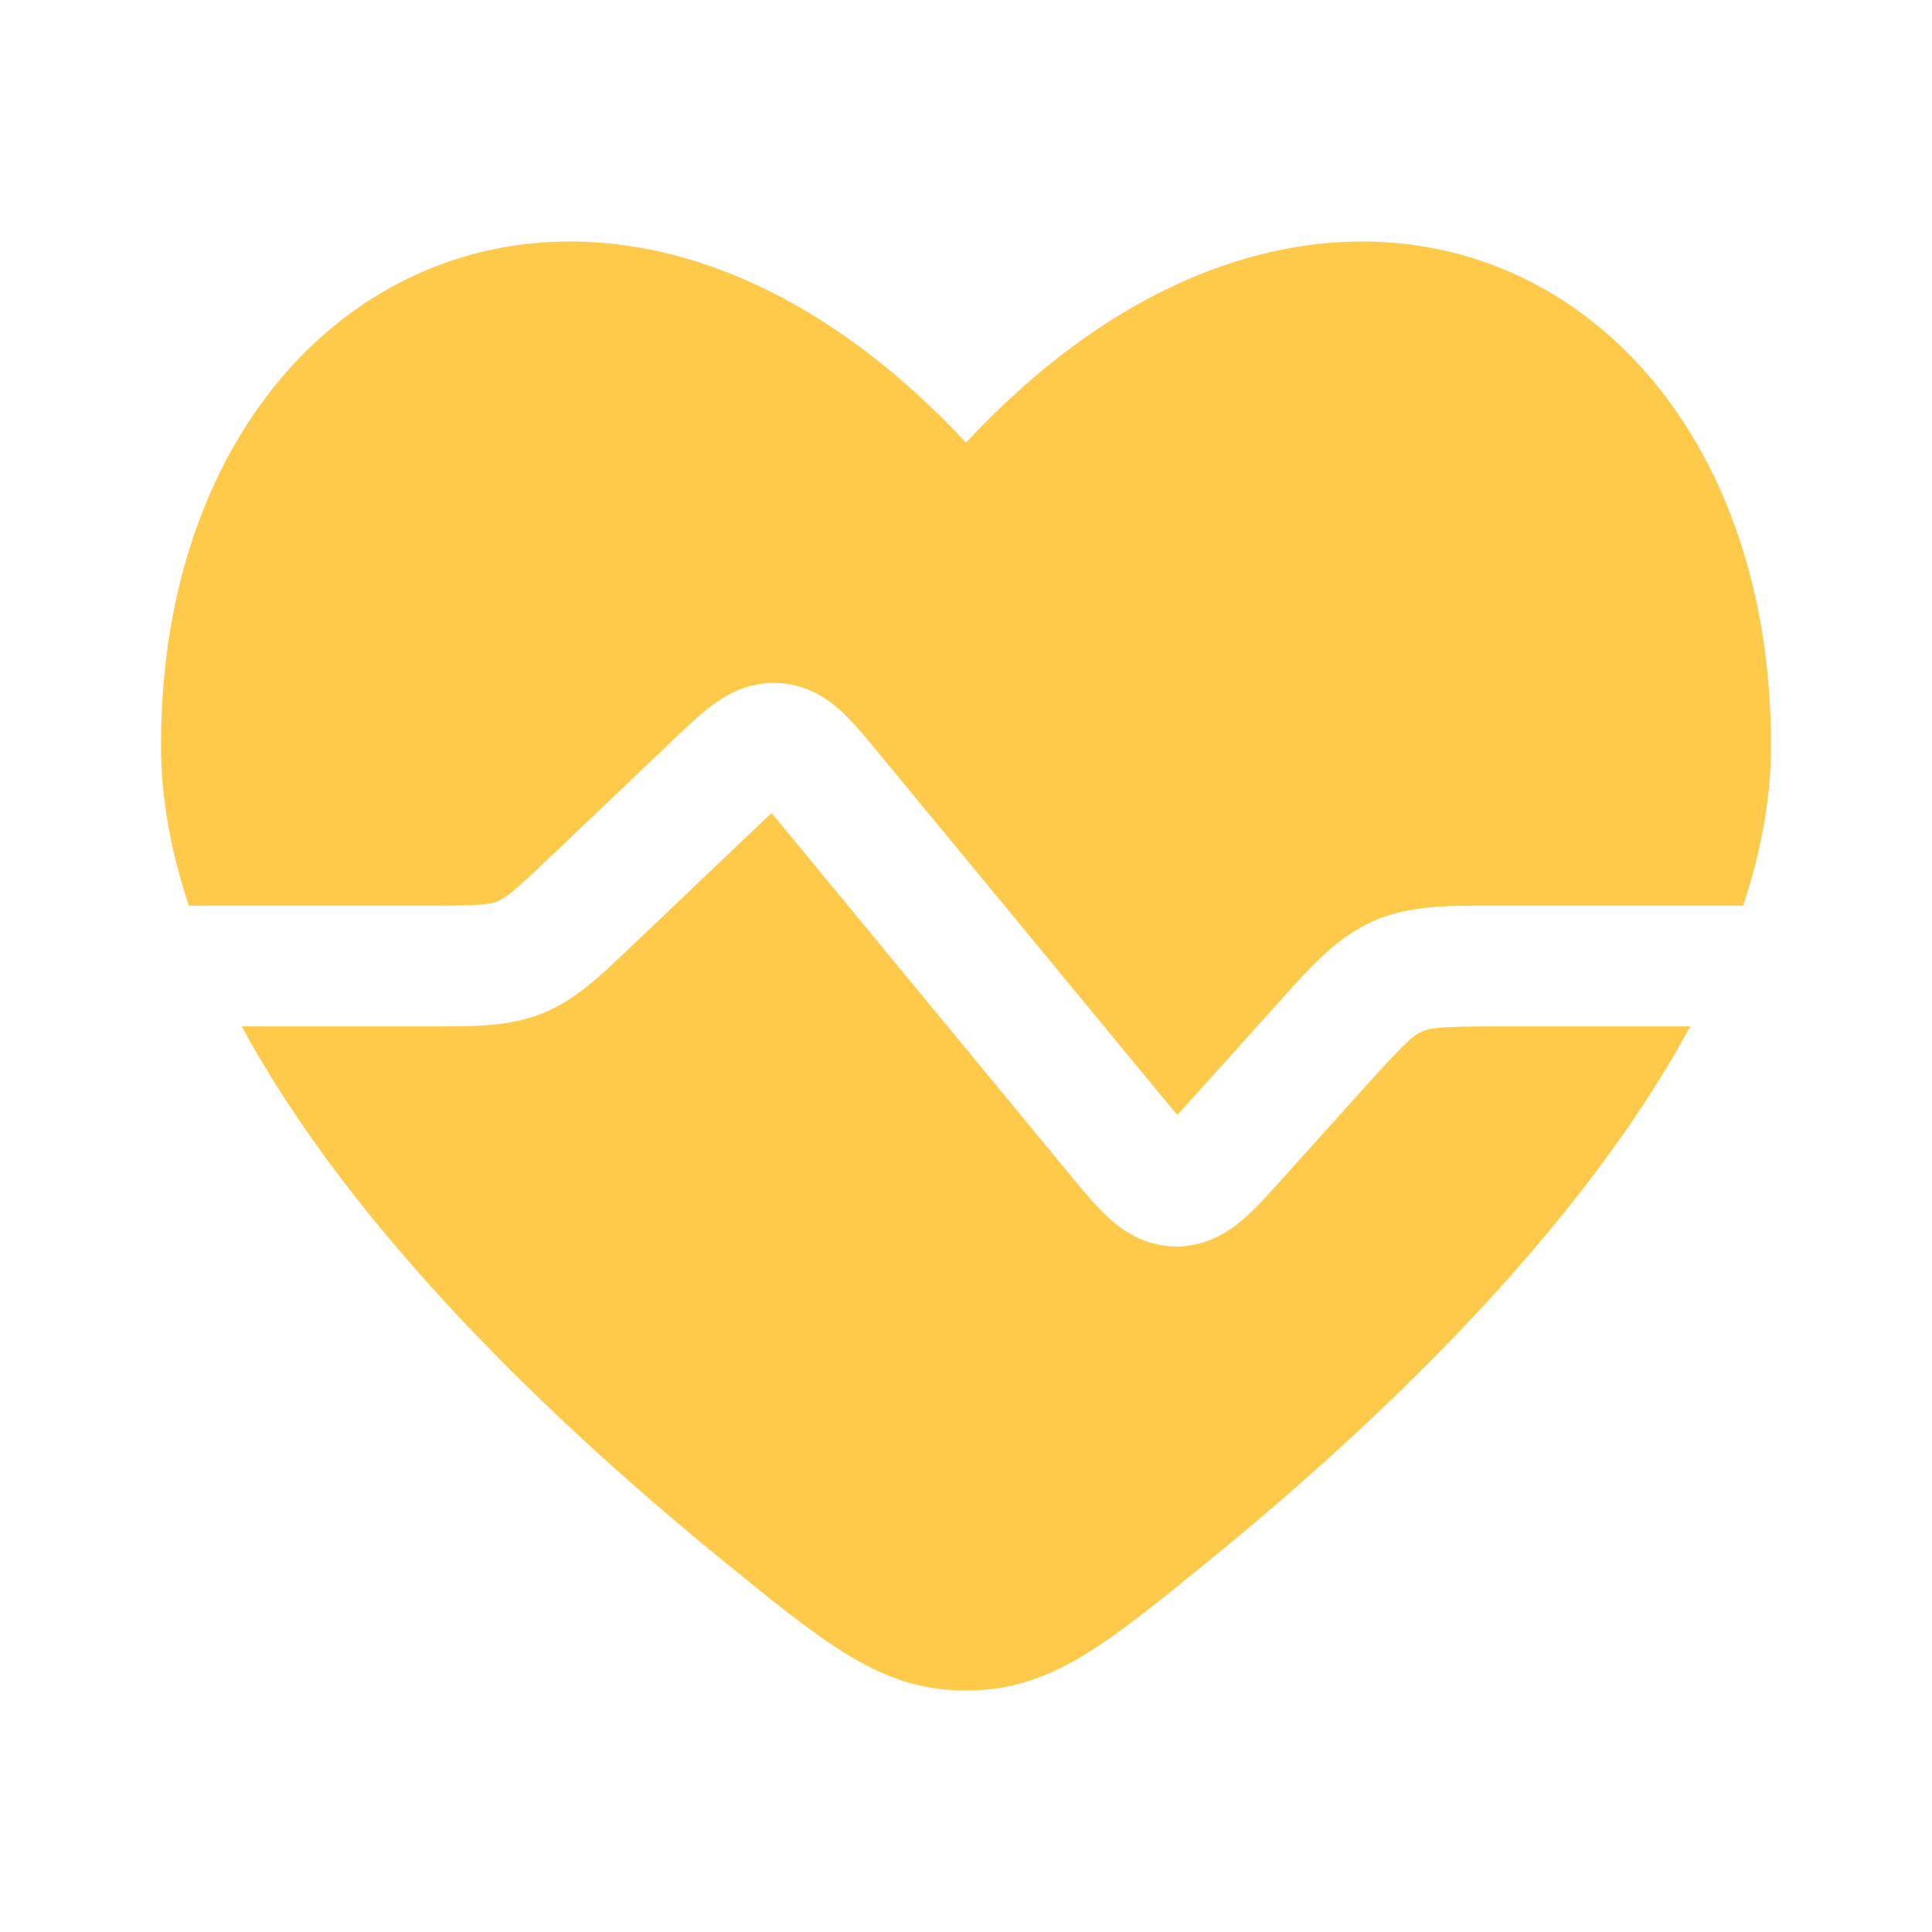
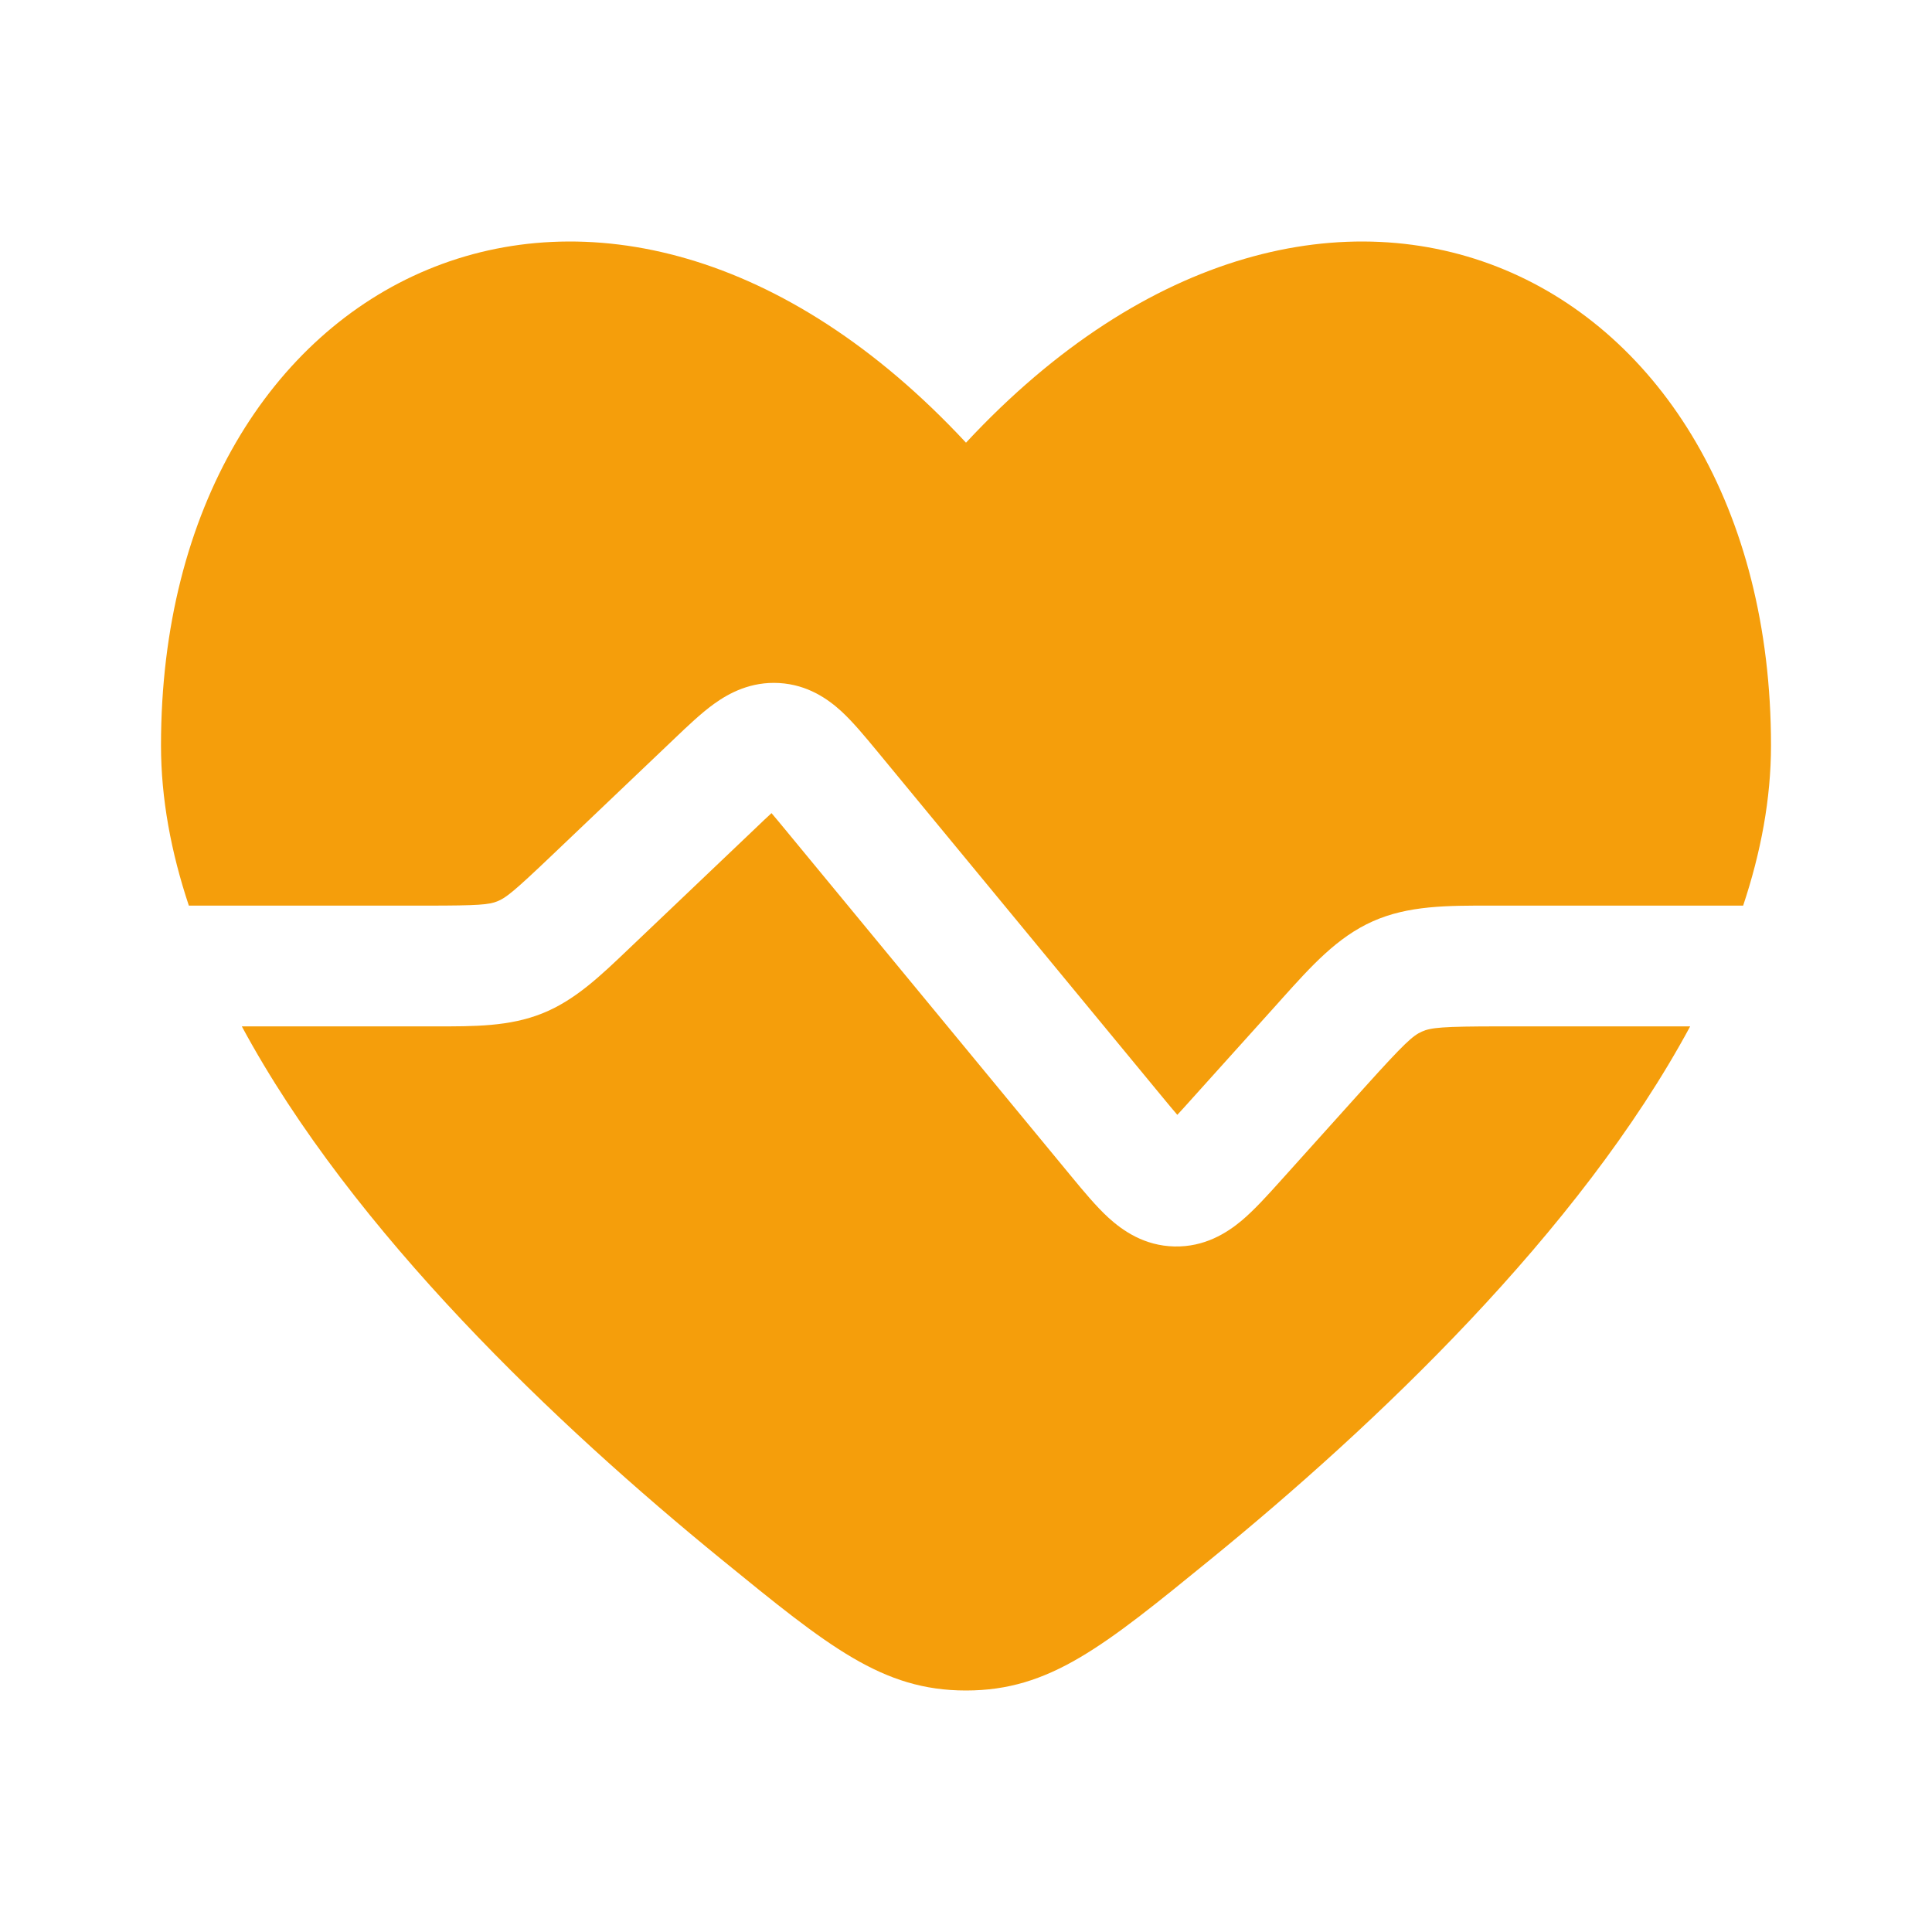
<svg xmlns="http://www.w3.org/2000/svg" width="32px" height="32px" viewBox="0 0 24 24" fill="none" style="background-color:#000">
  <g id="SVGRepo_bgCarrier" stroke-width="0" />
  <g id="SVGRepo_tracerCarrier" stroke-linecap="round" stroke-linejoin="round" />
  <g id="SVGRepo_iconCarrier">
-     <path d="M2.346 11.25C2.125 10.587 2 9.92 2 9.26C2 3.349 7.5 0.663 12 5.499C16.5 0.663 22 3.349 22 9.26C22 9.92 21.875 10.587 21.654 11.25H18.636L18.524 11.25C17.978 11.249 17.494 11.248 17.053 11.445C16.612 11.641 16.288 12.002 15.923 12.408L15.848 12.492L14.819 13.635C14.743 13.72 14.68 13.79 14.625 13.849C14.572 13.788 14.513 13.716 14.44 13.628L10.889 9.323C10.749 9.154 10.6 8.973 10.454 8.838C10.284 8.682 10.033 8.506 9.681 8.485C9.329 8.464 9.059 8.608 8.871 8.743C8.71 8.859 8.54 9.021 8.381 9.173L6.852 10.629C6.38 11.079 6.282 11.155 6.179 11.196C6.076 11.238 5.952 11.25 5.3 11.25H2.346Z" fill="#FFC94A" />
-     <path d="M3.004 12.75C4.385 15.312 6.93 17.714 8.962 19.371C10.294 20.457 10.96 21 12 21C13.04 21 13.706 20.457 15.038 19.371C17.07 17.714 19.615 15.312 20.996 12.75H18.636C17.912 12.75 17.775 12.765 17.663 12.815C17.551 12.865 17.448 12.957 16.963 13.495L15.909 14.667C15.751 14.843 15.584 15.028 15.424 15.163C15.238 15.318 14.963 15.492 14.59 15.484C14.217 15.476 13.949 15.29 13.77 15.127C13.616 14.986 13.457 14.794 13.307 14.612L9.755 10.306C9.687 10.224 9.632 10.157 9.584 10.101C9.529 10.151 9.466 10.211 9.39 10.284L7.813 11.785C7.457 12.125 7.142 12.427 6.736 12.589C6.33 12.752 5.893 12.751 5.401 12.75L3.004 12.75Z" fill="#FFC94A" />
+     <path d="M2.346 11.25C2.125 10.587 2 9.92 2 9.26C2 3.349 7.5 0.663 12 5.499C16.5 0.663 22 3.349 22 9.26C22 9.92 21.875 10.587 21.654 11.25H18.636L18.524 11.25C17.978 11.249 17.494 11.248 17.053 11.445C16.612 11.641 16.288 12.002 15.923 12.408L15.848 12.492L14.819 13.635C14.743 13.72 14.68 13.79 14.625 13.849C14.572 13.788 14.513 13.716 14.44 13.628L10.889 9.323C10.749 9.154 10.6 8.973 10.454 8.838C10.284 8.682 10.033 8.506 9.681 8.485C9.329 8.464 9.059 8.608 8.871 8.743C8.71 8.859 8.54 9.021 8.381 9.173L6.852 10.629C6.38 11.079 6.282 11.155 6.179 11.196C6.076 11.238 5.952 11.25 5.3 11.25H2.346Z" fill="#f59e0b" />
+     <path d="M3.004 12.75C4.385 15.312 6.93 17.714 8.962 19.371C10.294 20.457 10.96 21 12 21C13.04 21 13.706 20.457 15.038 19.371C17.07 17.714 19.615 15.312 20.996 12.75H18.636C17.912 12.75 17.775 12.765 17.663 12.815C17.551 12.865 17.448 12.957 16.963 13.495L15.909 14.667C15.751 14.843 15.584 15.028 15.424 15.163C15.238 15.318 14.963 15.492 14.59 15.484C14.217 15.476 13.949 15.29 13.77 15.127C13.616 14.986 13.457 14.794 13.307 14.612L9.755 10.306C9.687 10.224 9.632 10.157 9.584 10.101C9.529 10.151 9.466 10.211 9.39 10.284L7.813 11.785C7.457 12.125 7.142 12.427 6.736 12.589C6.33 12.752 5.893 12.751 5.401 12.75L3.004 12.75Z" fill="#f59e0b" />
  </g>
</svg>
